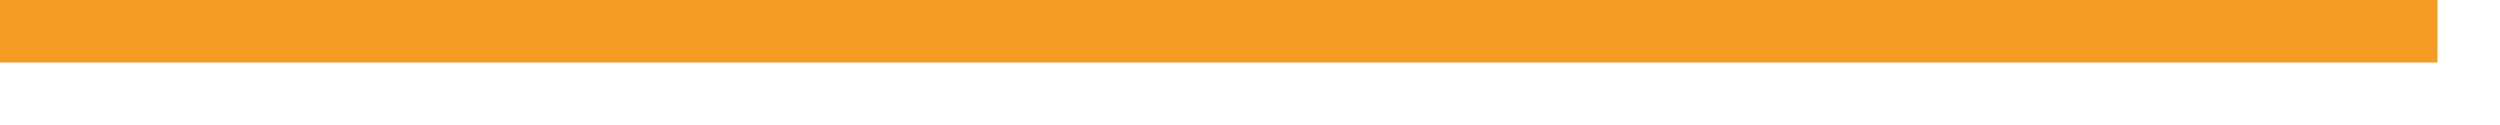
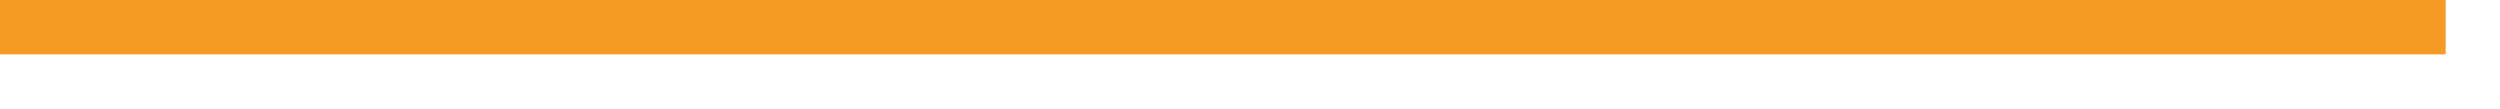
- <svg xmlns="http://www.w3.org/2000/svg" version="1.1" width="40px" height="2px">
-   <g transform="matrix(1 0 0 1 -424 -184 )">
-     <path d="M 424 184.5  L 463 184.5  " stroke-width="1" stroke="#f59a23" fill="none" />
+ <svg xmlns="http://www.w3.org/2000/svg" version="1.1" width="46px" height="2px">
+   <g transform="matrix(1 0 0 1 -415 -268 )">
+     <path d="M 415 268.5  L 460 268.5  " stroke-width="1" stroke="#f59a23" fill="none" />
  </g>
</svg>
